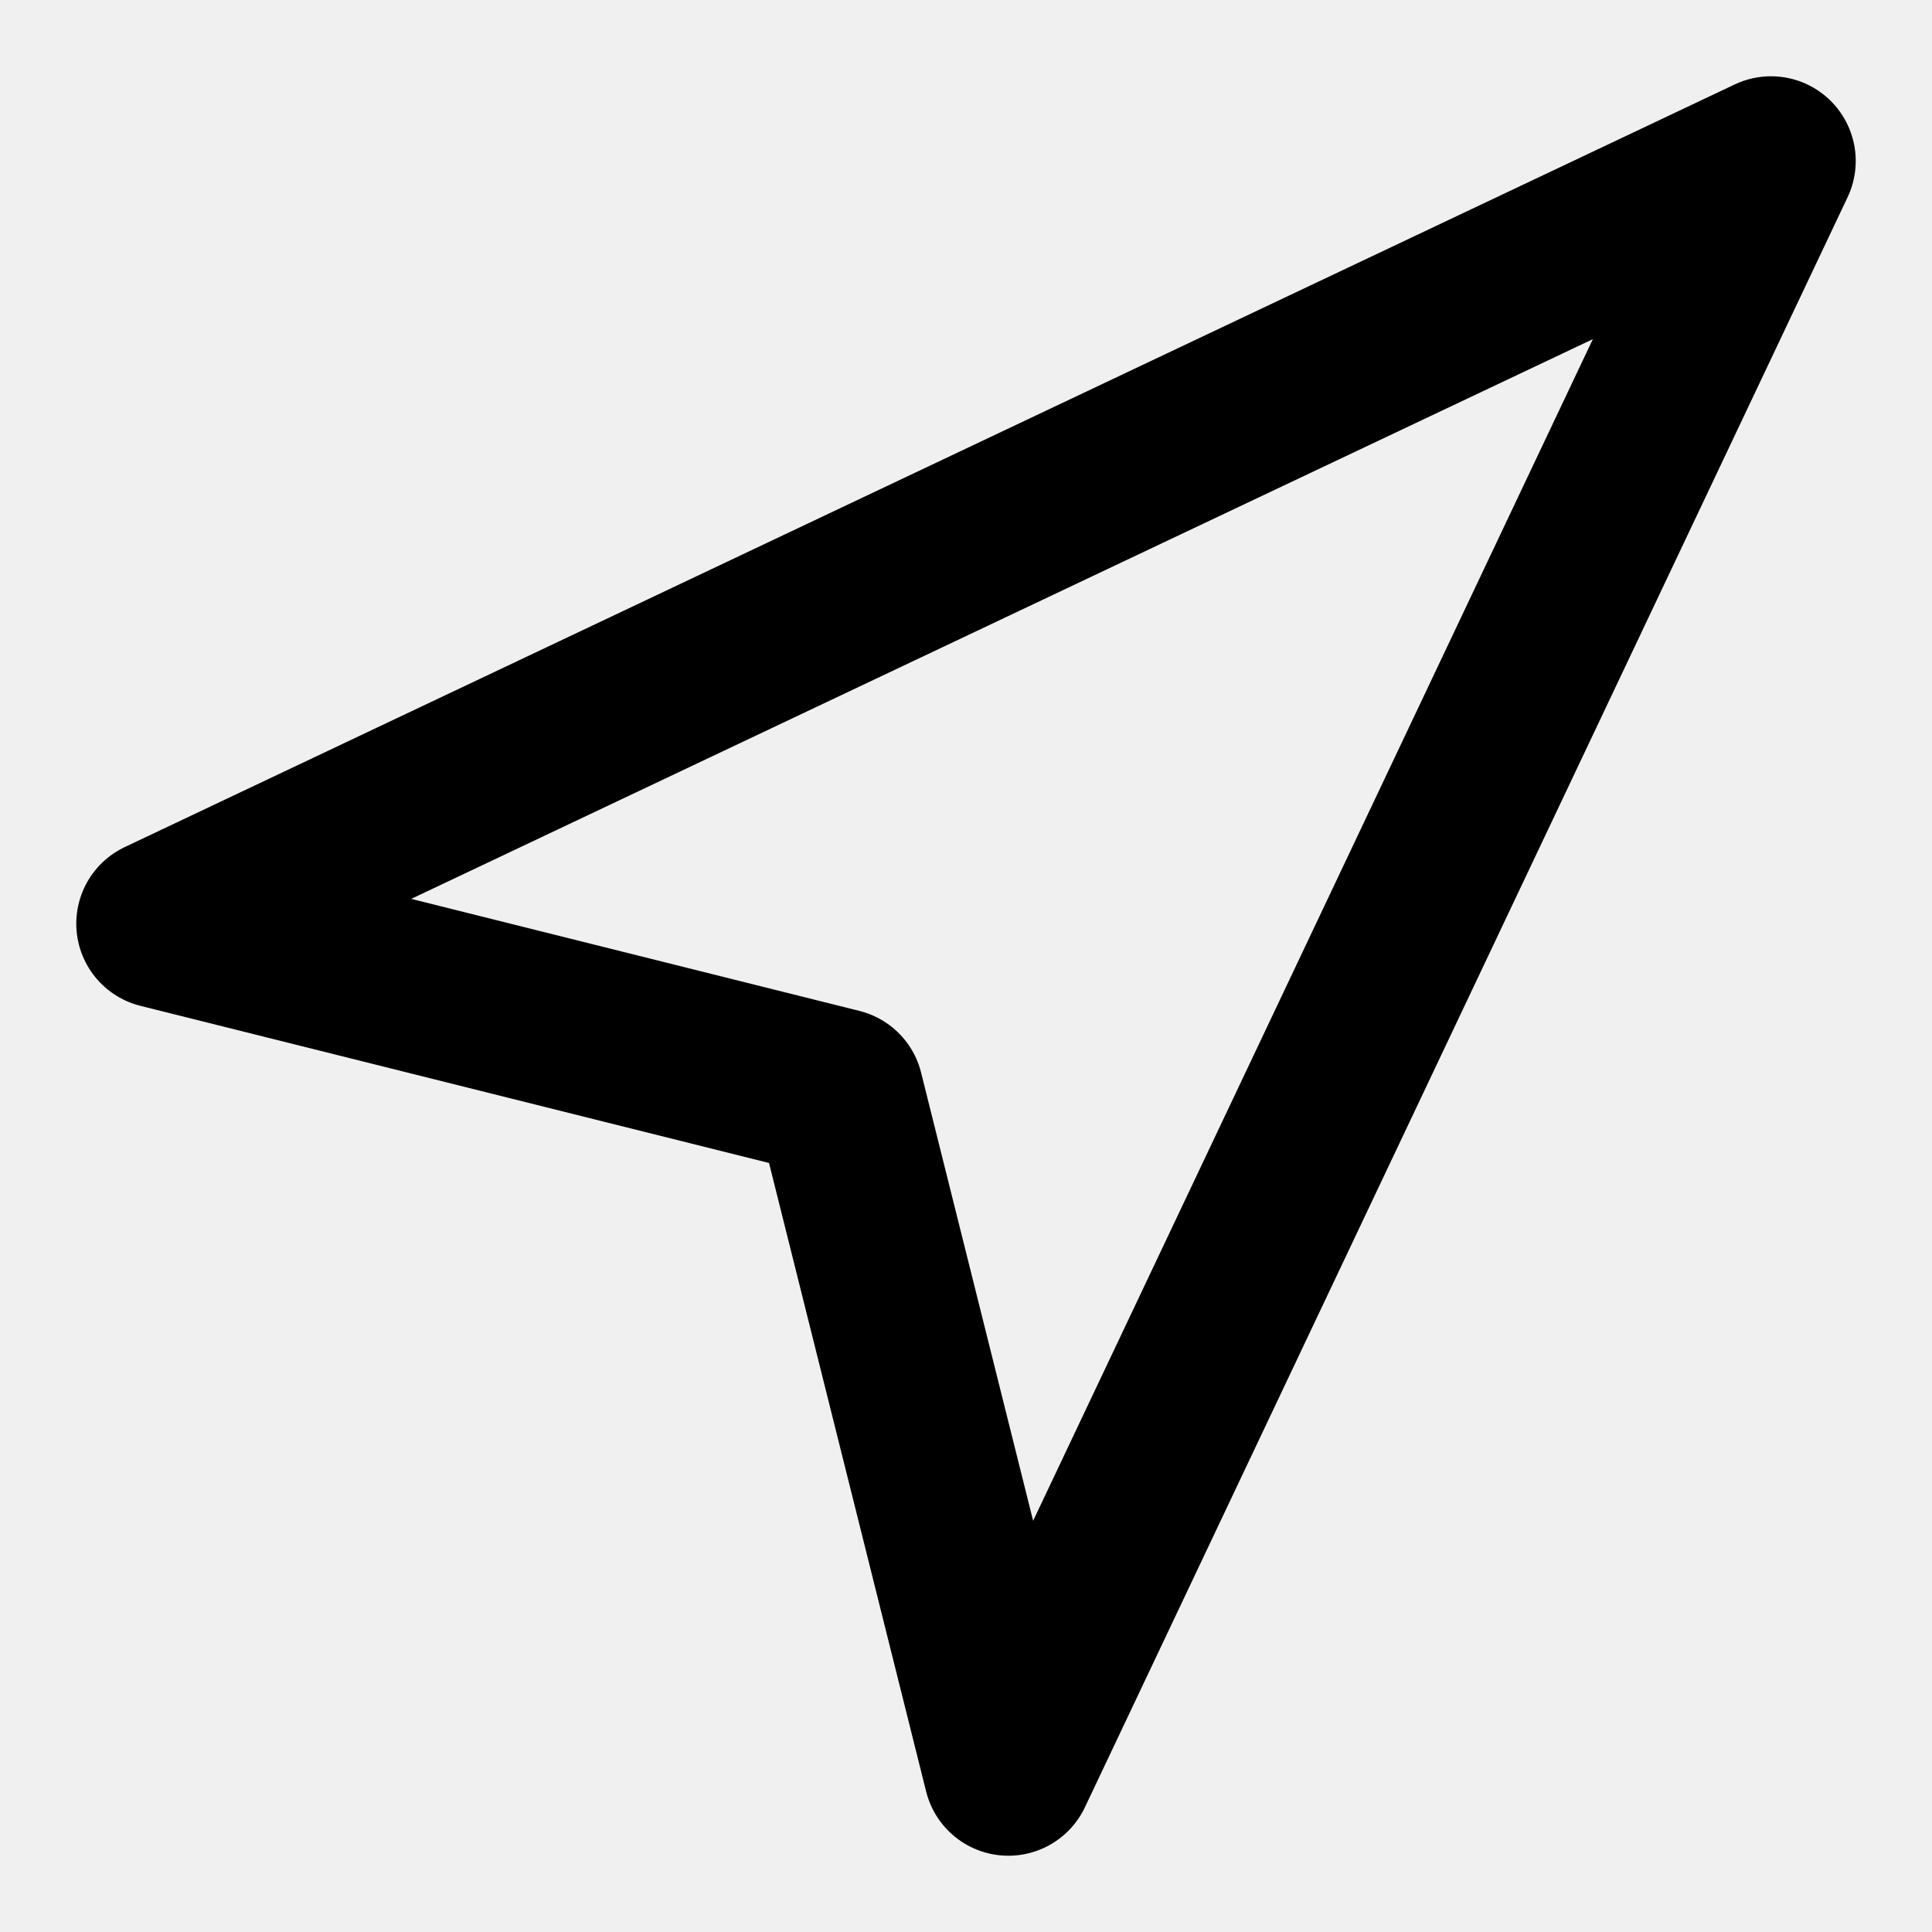
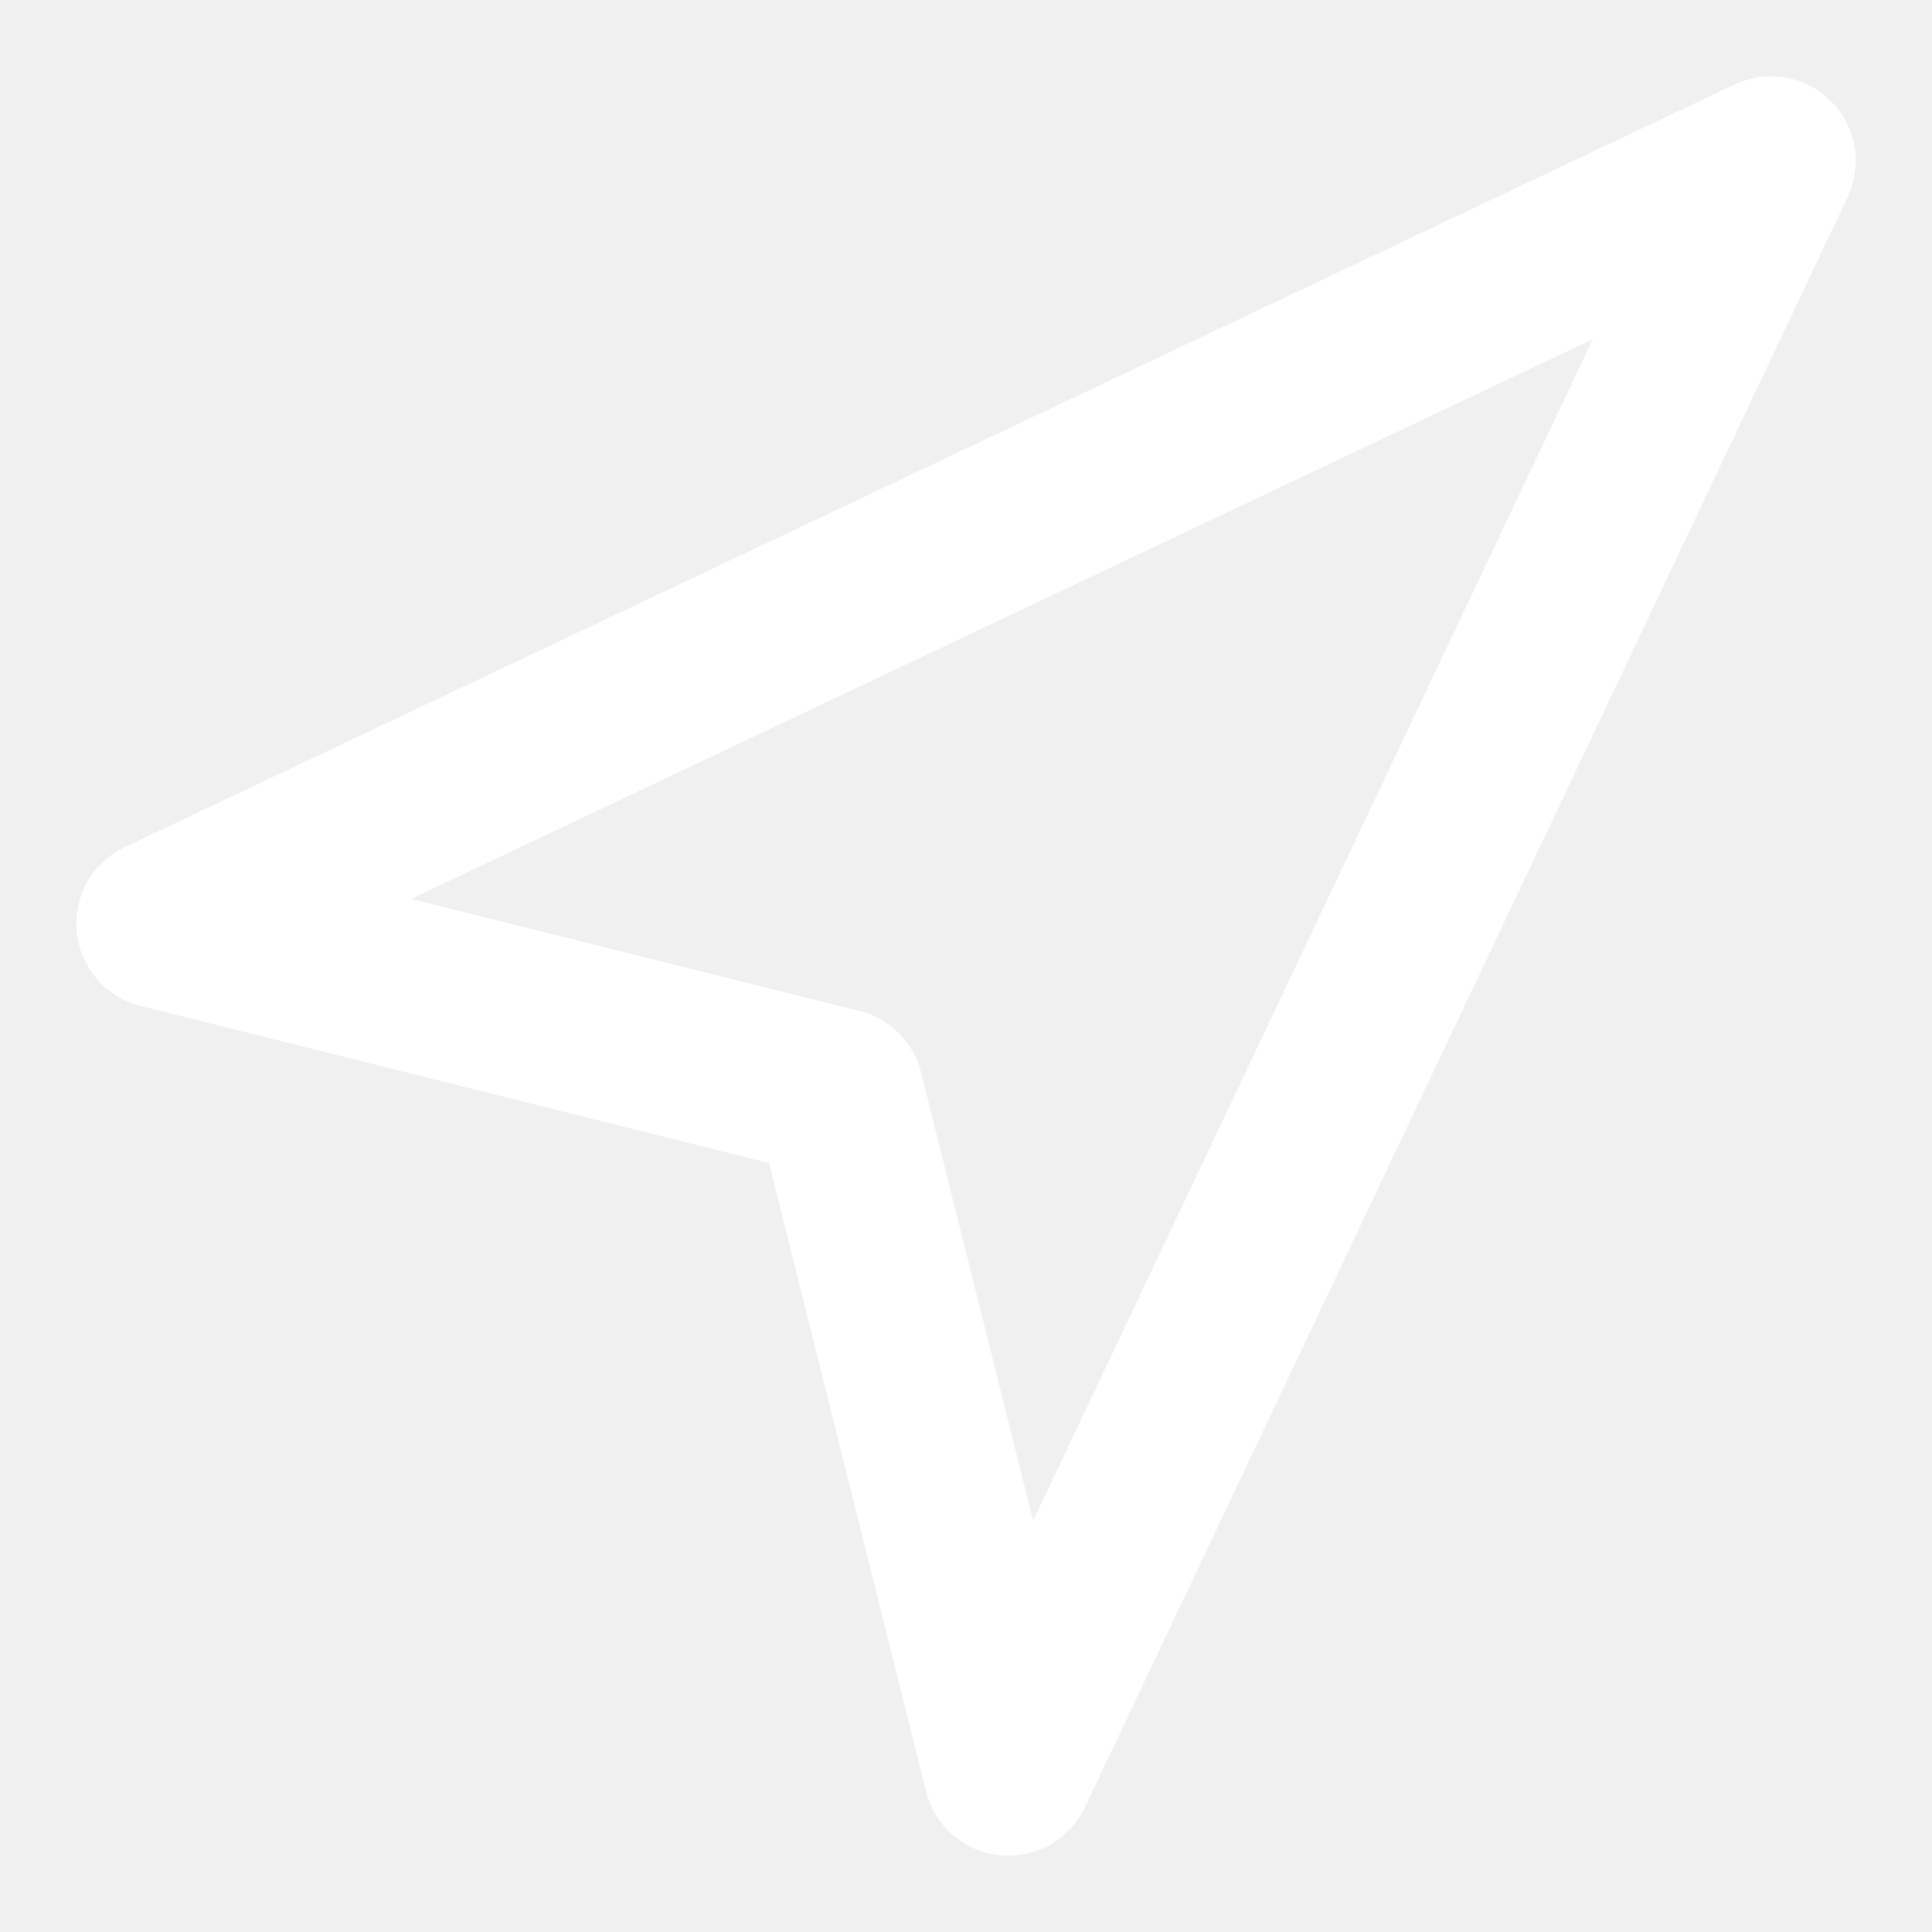
<svg xmlns="http://www.w3.org/2000/svg" width="24" height="24" viewBox="0 0 24 24" fill="none">
-   <path d="M2 11.474L22 2L12.526 22L10.421 13.579L2 11.474Z" stroke="black" stroke-width="2.105" stroke-linecap="round" stroke-linejoin="round" />
+   <path d="M2 11.474L22 2L12.526 22L10.421 13.579L2 11.474Z" stroke="white" stroke-width="2.105" stroke-linecap="round" stroke-linejoin="round" />
</svg>
